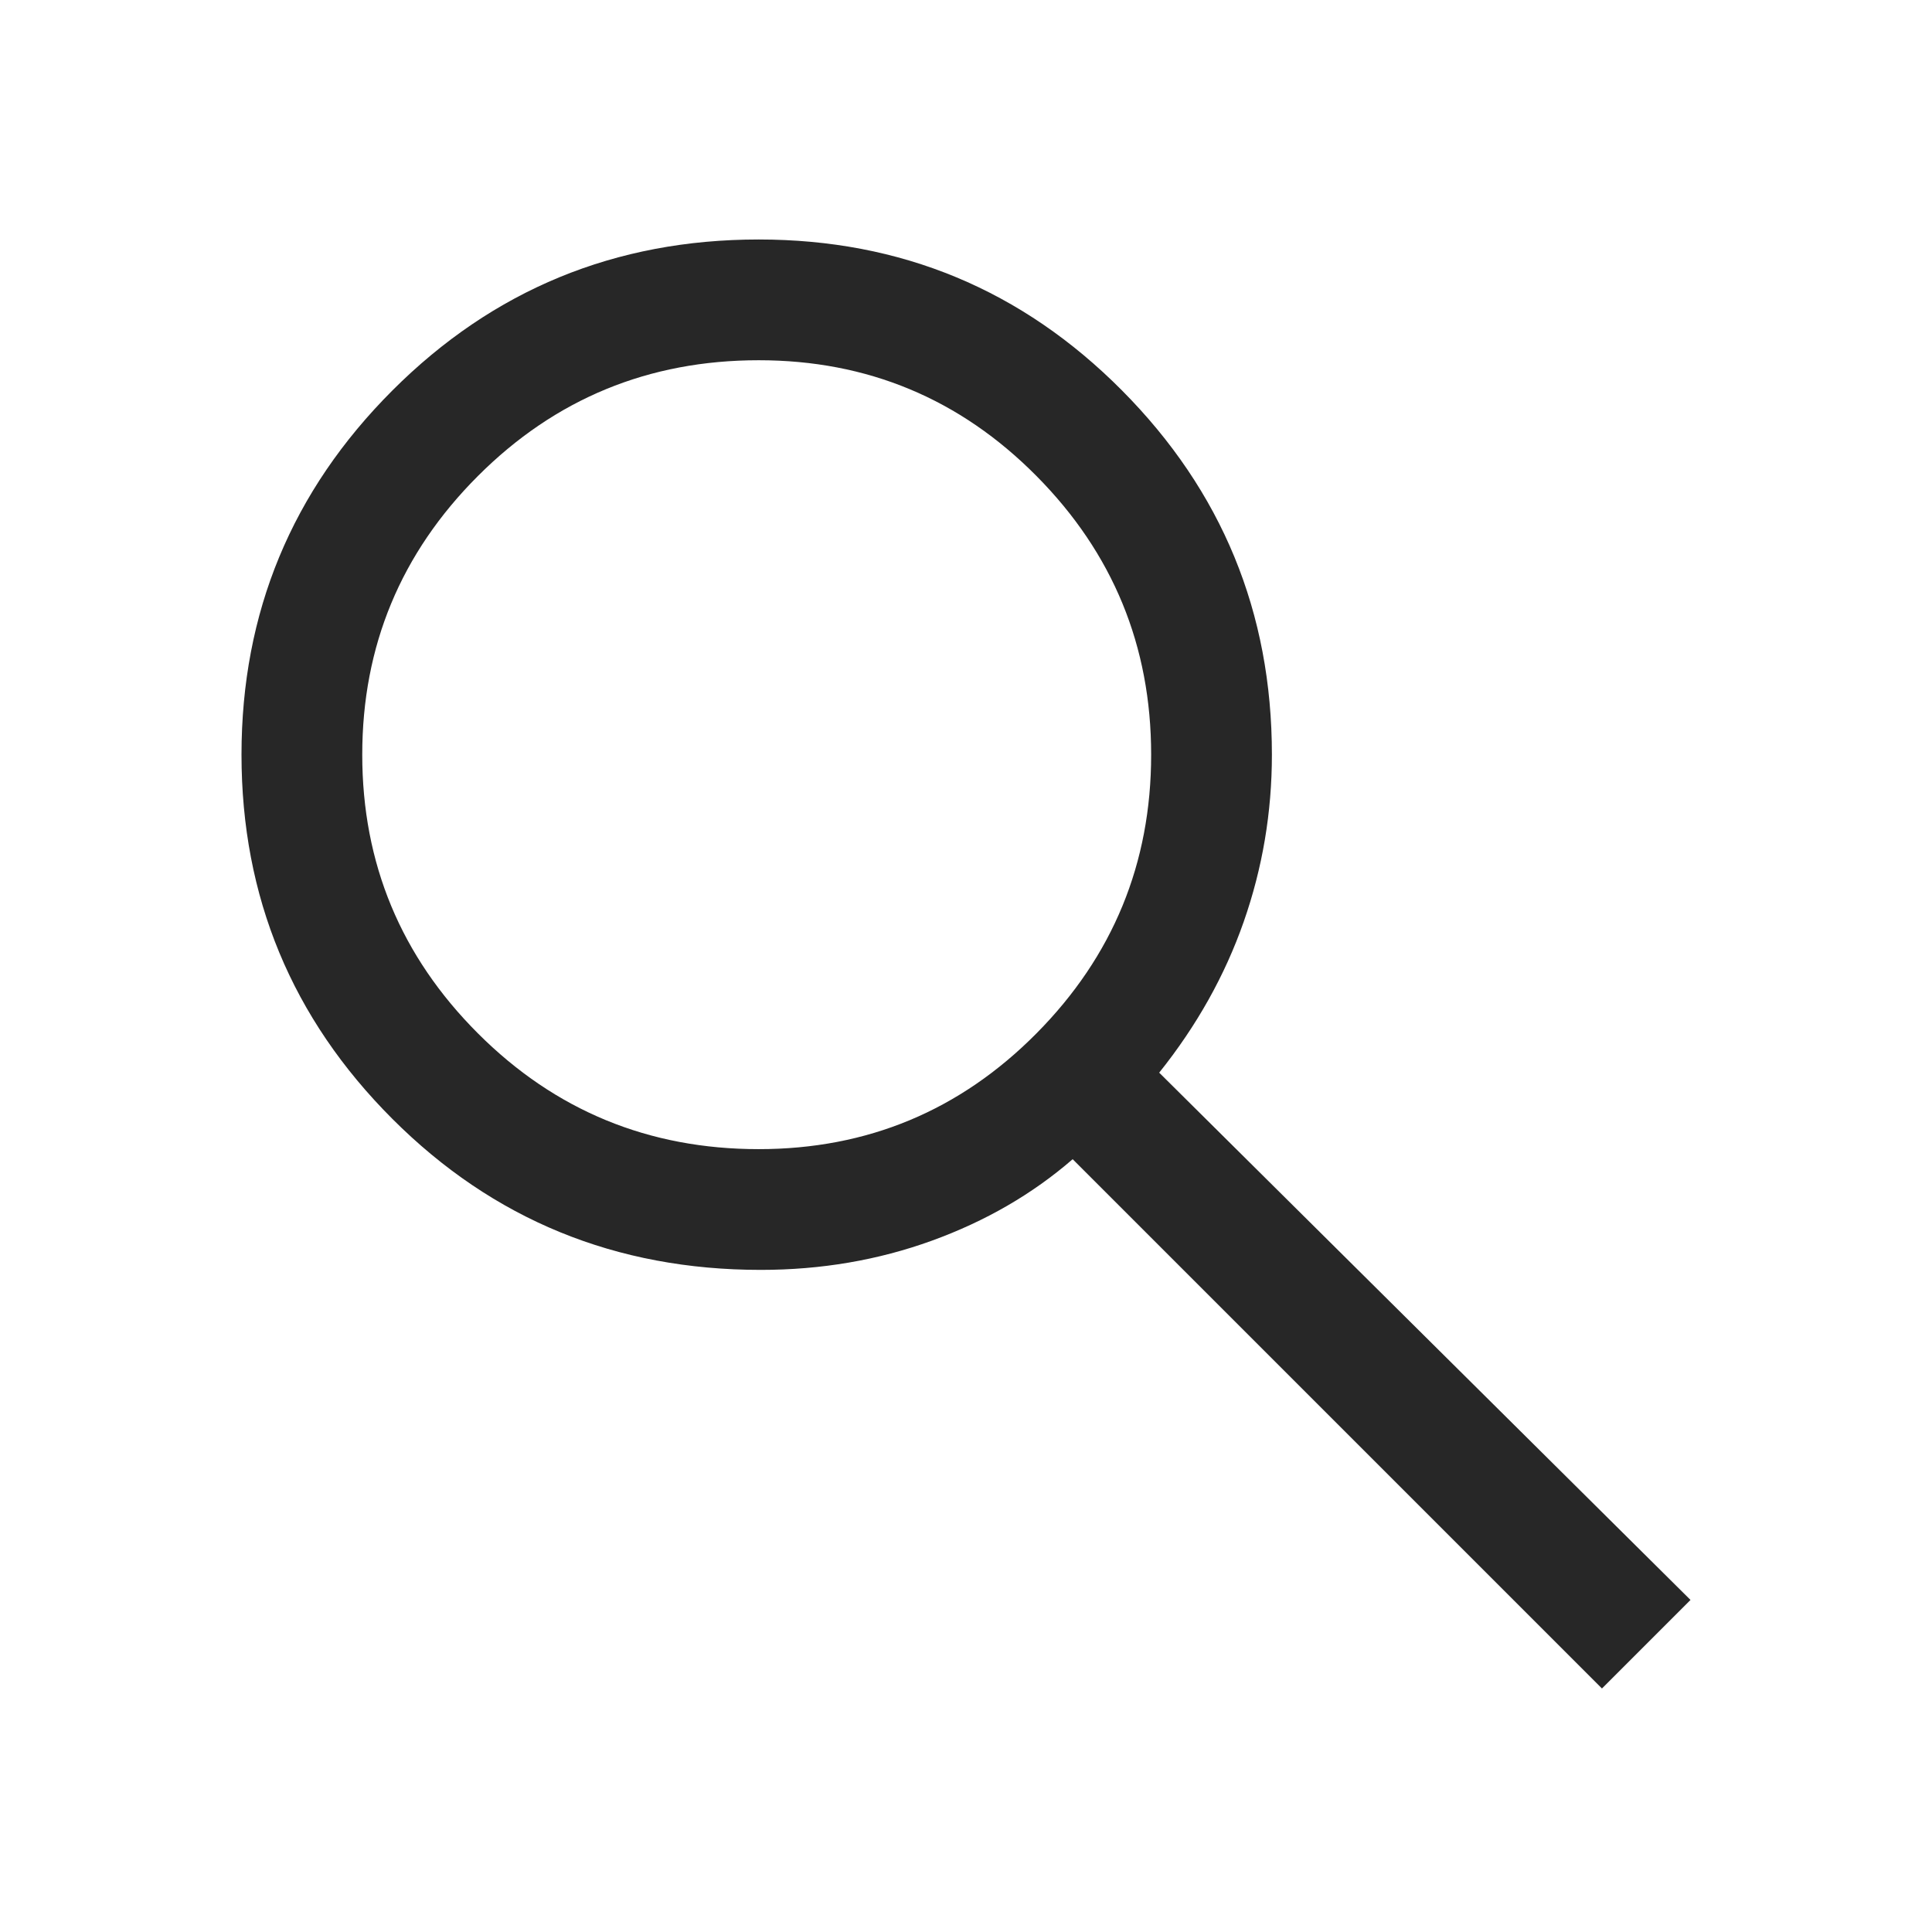
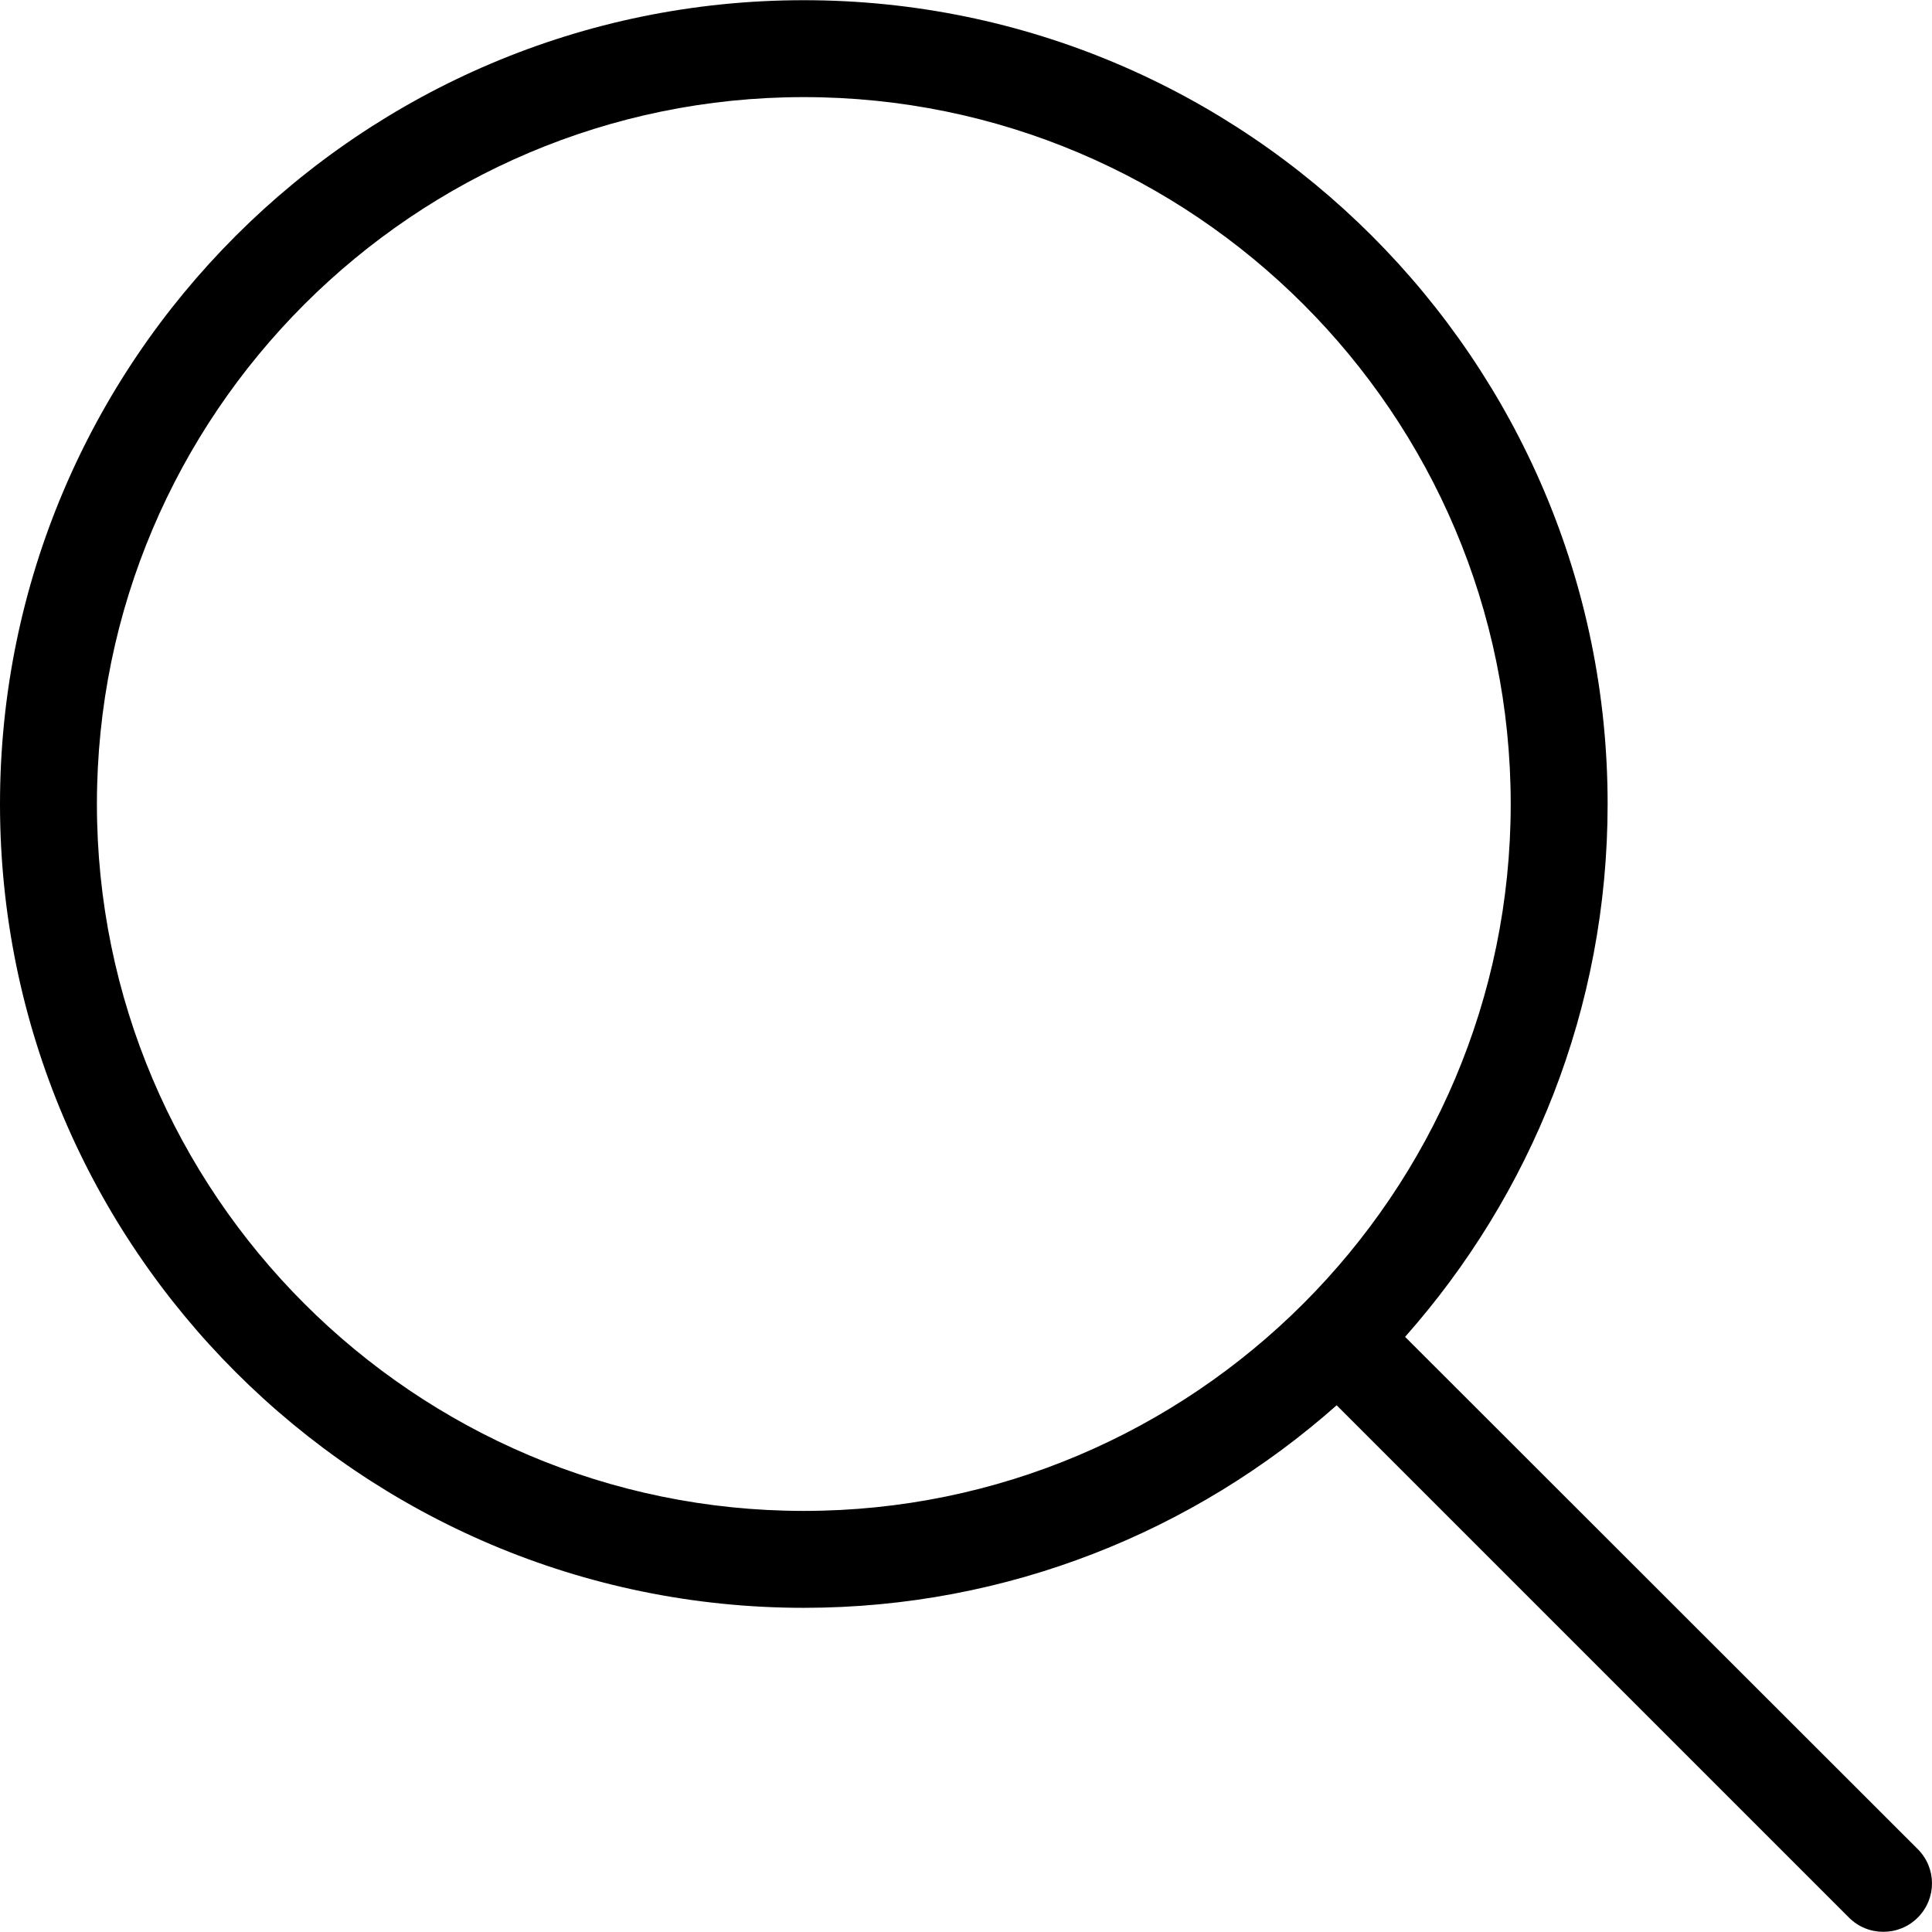
- <svg xmlns="http://www.w3.org/2000/svg" height="48" width="48">
-   <path d="M39.8 41.95 26.65 28.8q-1.5 1.3-3.5 2.025-2 .725-4.25.725-5.4 0-9.15-3.75T6 18.75q0-5.3 3.75-9.05 3.75-3.75 9.1-3.75 5.3 0 9.025 3.75 3.725 3.75 3.725 9.05 0 2.15-.7 4.15-.7 2-2.1 3.75L42 39.75Zm-20.95-13.4q4.05 0 6.9-2.875Q28.6 22.8 28.6 18.75t-2.85-6.925Q22.9 8.95 18.85 8.95q-4.1 0-6.975 2.875T9 18.75q0 4.05 2.875 6.925t6.975 2.875Z" fill="#272727" />
+ <svg xmlns="http://www.w3.org/2000/svg" fill="#000000" height="800px" width="800px" version="1.1" id="Capa_1" viewBox="0 0 488.4 488.4" xml:space="preserve">
+   <g>
+     <g>
+       <path d="M0,203.25c0,112.1,91.2,203.2,203.2,203.2c51.6,0,98.8-19.4,134.7-51.2l129.5,129.5c2.4,2.4,5.5,3.6,8.7,3.6    s6.3-1.2,8.7-3.6c4.8-4.8,4.8-12.5,0-17.3l-129.6-129.5c31.8-35.9,51.2-83,51.2-134.7c0-112.1-91.2-203.2-203.2-203.2    S0,91.15,0,203.25z M381.9,203.25c0,98.5-80.2,178.7-178.7,178.7s-178.7-80.2-178.7-178.7s80.2-178.7,178.7-178.7    S381.9,104.65,381.9,203.25z" />
+     </g>
+   </g>
</svg>
